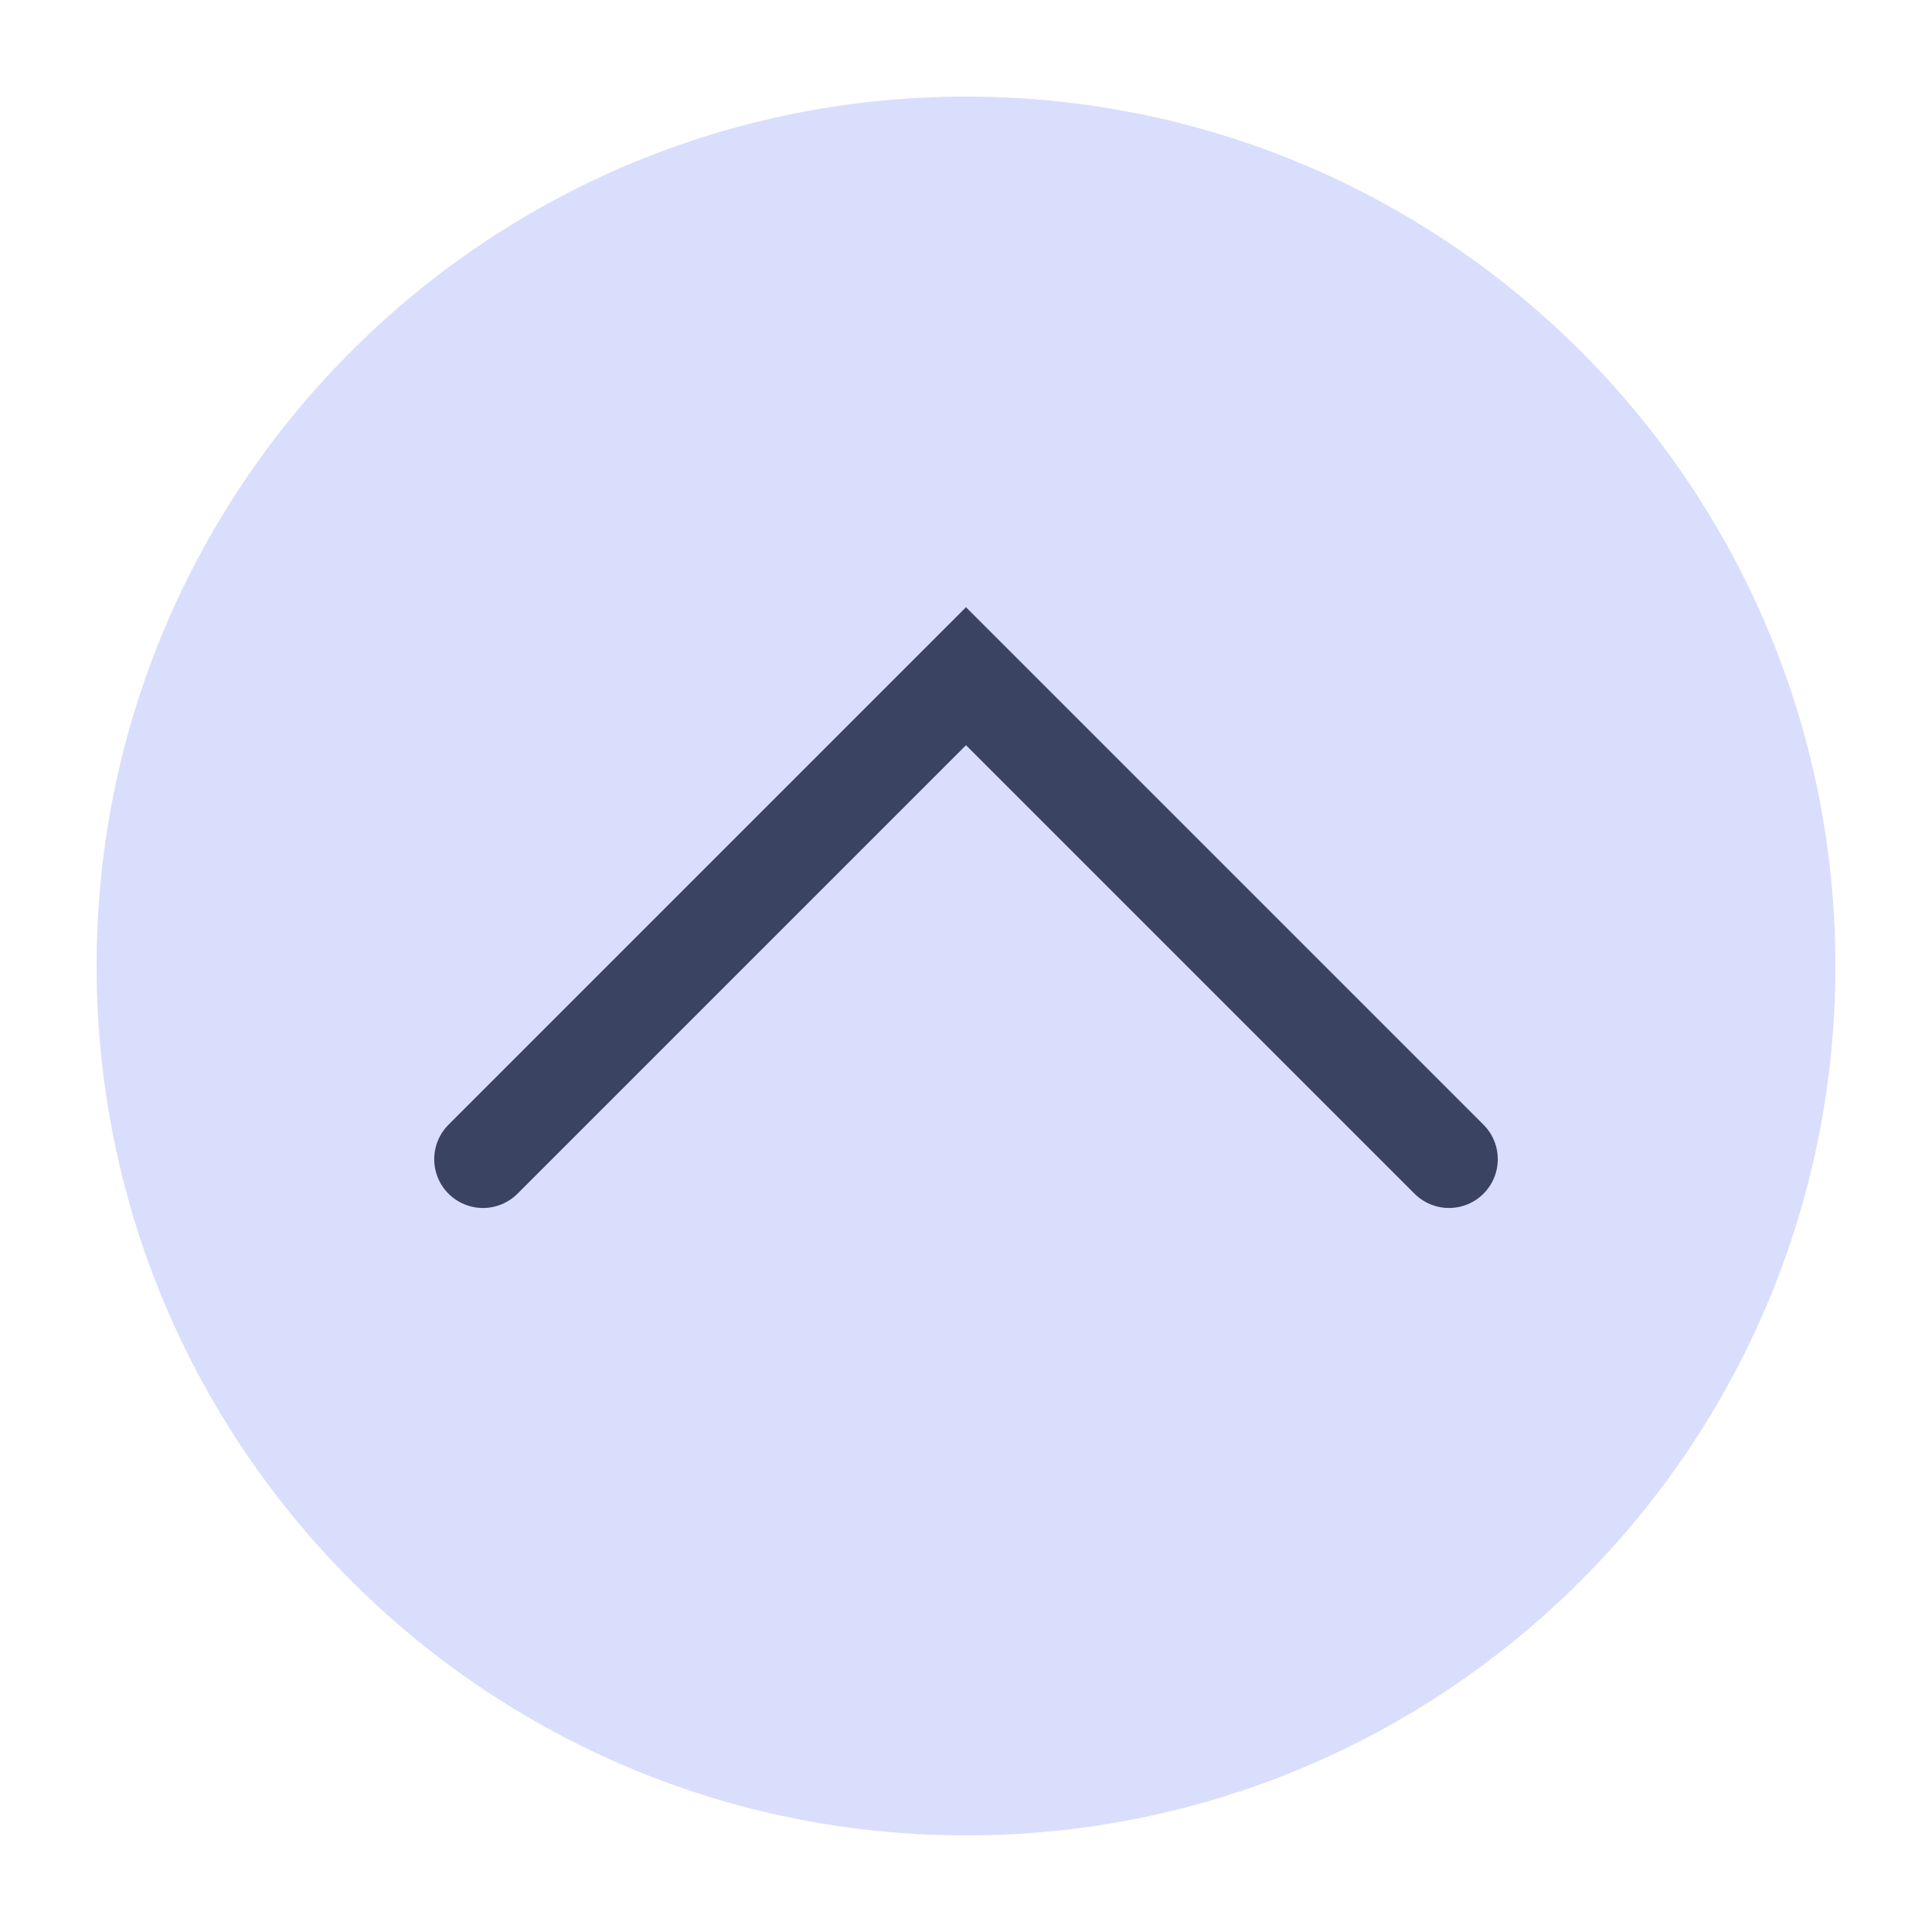
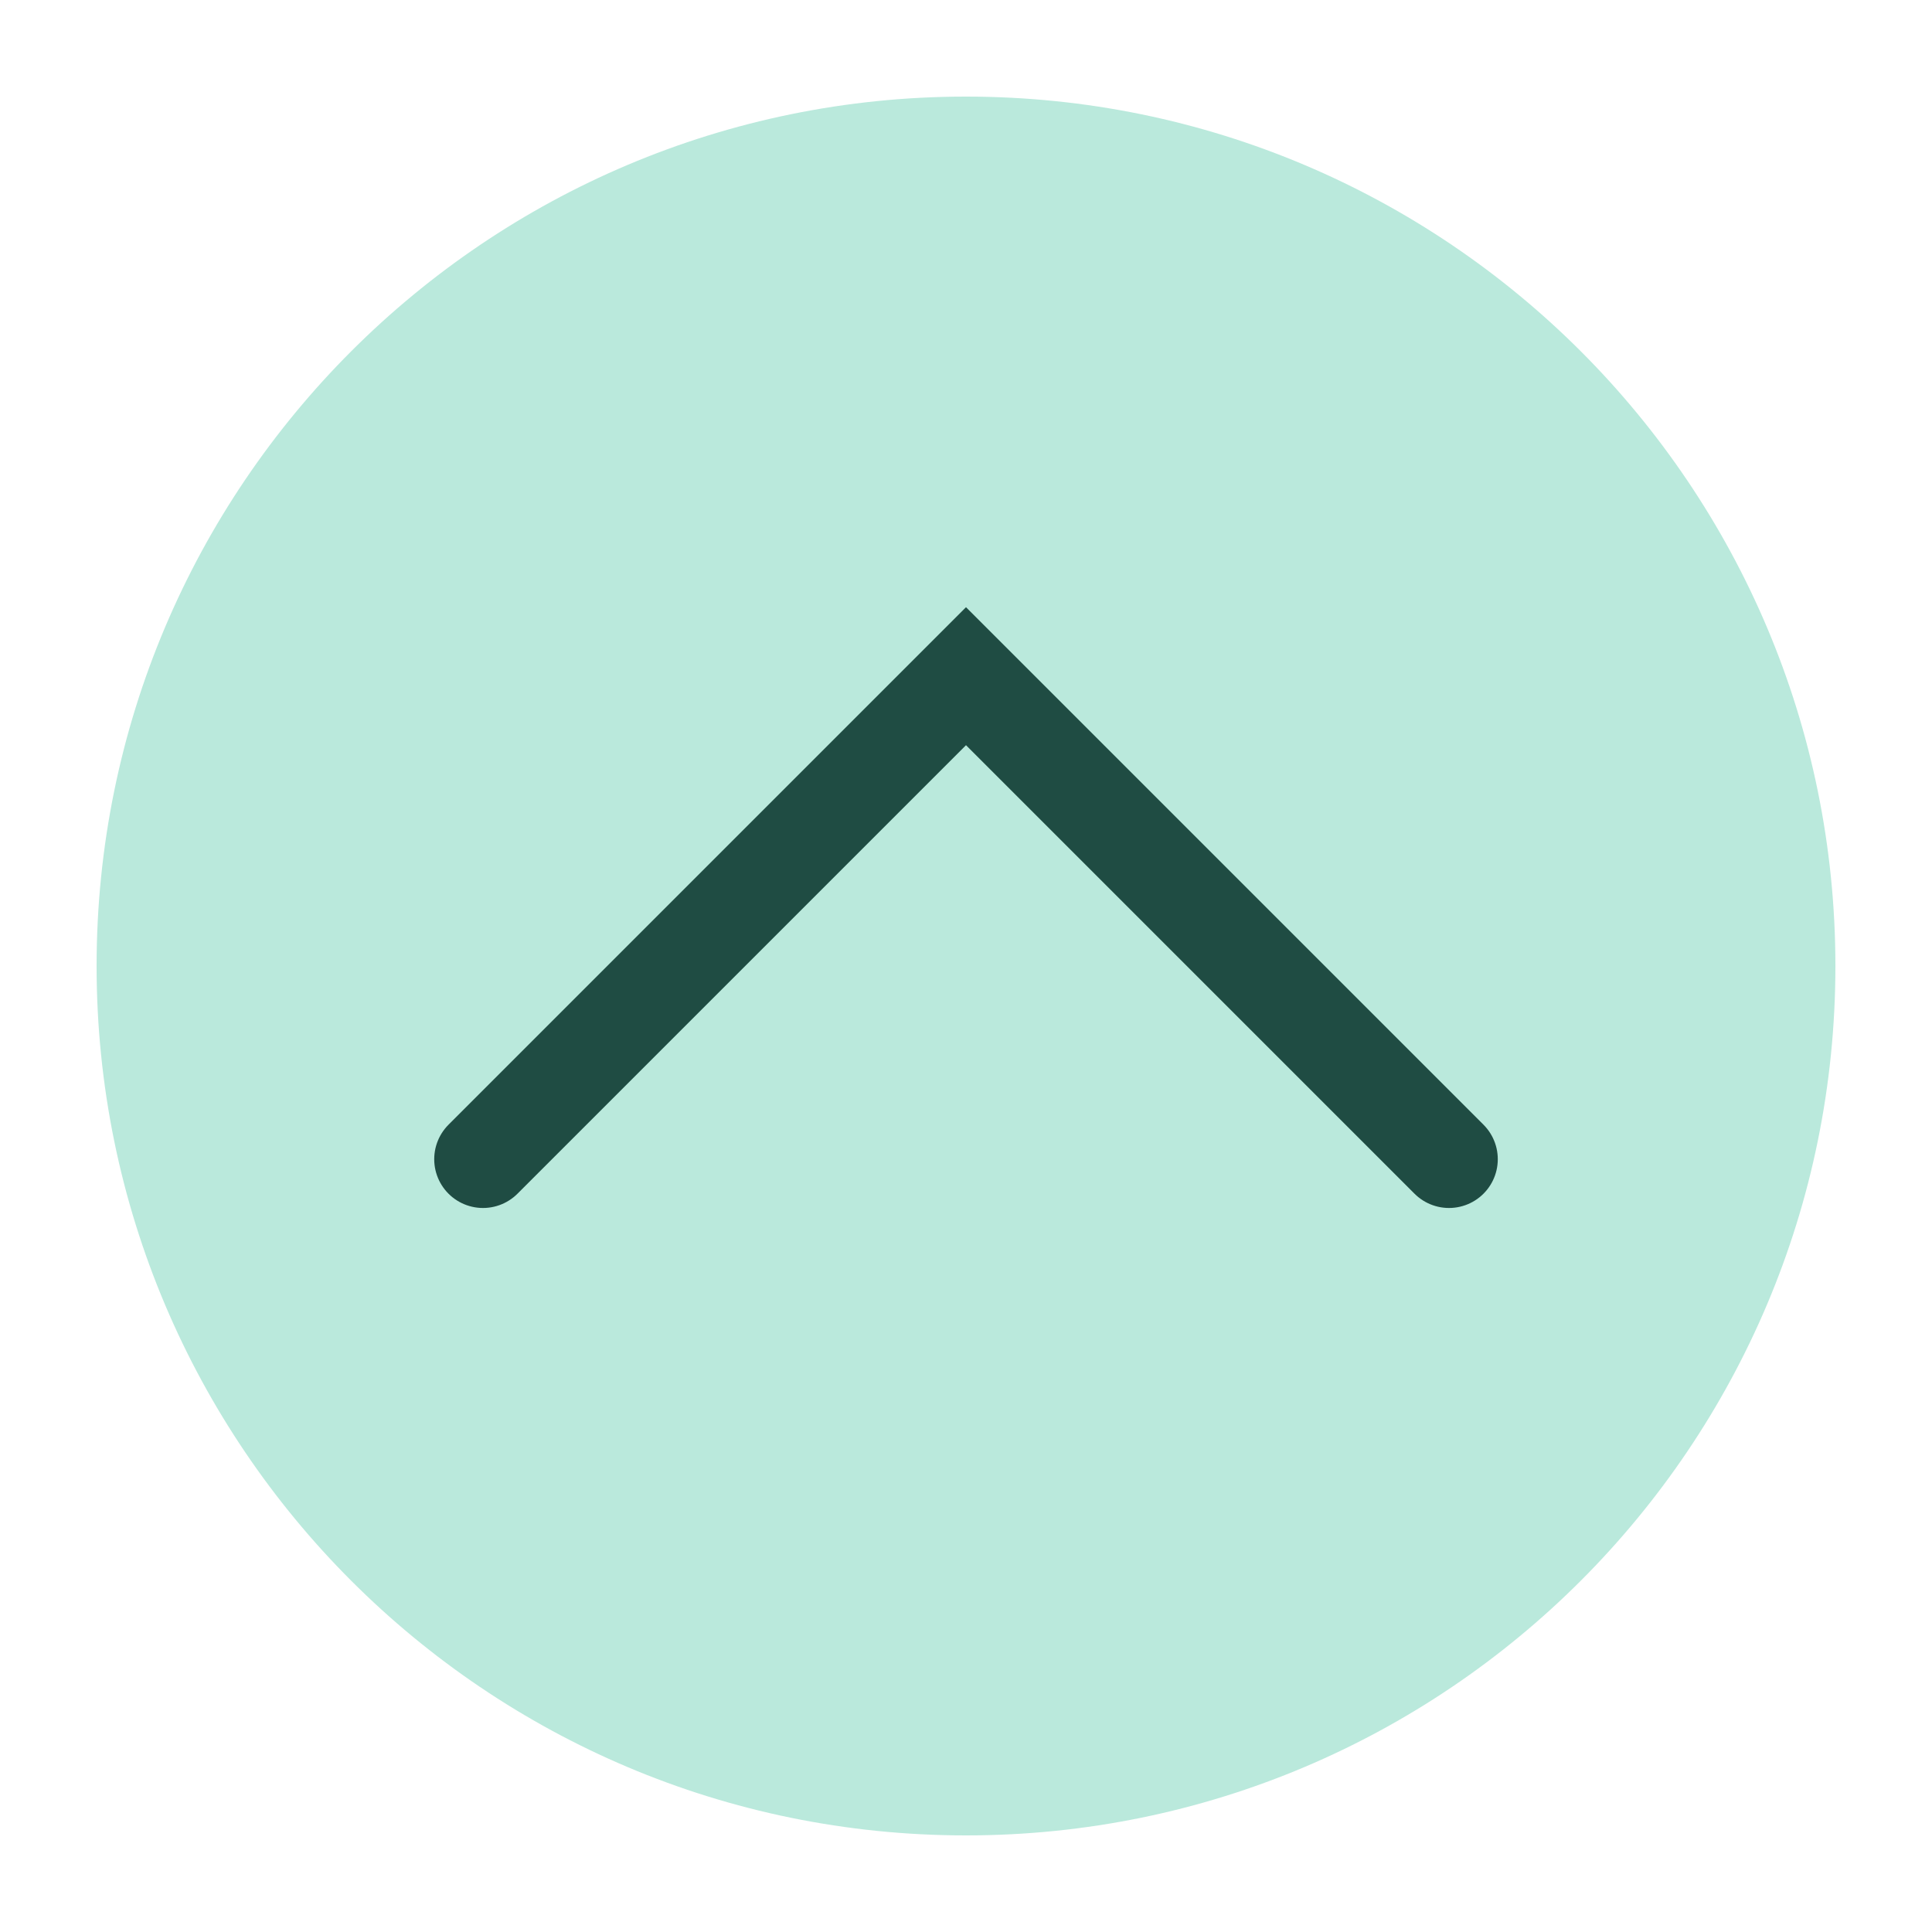
<svg xmlns="http://www.w3.org/2000/svg" viewBox="0 0 50 50" version="1.2" baseProfile="tiny">
  <defs>
</defs>
  <g fill="none" stroke="black" stroke-width="1" fill-rule="evenodd" stroke-linecap="square" stroke-linejoin="bevel">
-     <g fill="#d9defc" fill-opacity="1" stroke="none" transform="matrix(2.5,0,0,2.5,2.5,2.5)" font-family="Iosevka Term Curly" font-size="12" font-weight="500" font-style="normal">
+     <g fill="#bae9dc" fill-opacity="1" stroke="none" transform="matrix(2.5,0,0,2.5,2.5,2.5)" font-family="Iosevka Term Curly" font-size="12" font-weight="500" font-style="normal">
      <circle cx="9" cy="9" r="9" />
    </g>
-     <g fill="none" stroke="#3b4363" stroke-opacity="1" stroke-width="1.01" stroke-linecap="round" stroke-linejoin="miter" stroke-miterlimit="2" transform="matrix(2.5,0,0,2.5,2.5,2.5)" font-family="Iosevka Term Curly" font-size="12" font-weight="500" font-style="normal">
+     <g fill="none" stroke="#1f4c43" stroke-opacity="1" stroke-width="1.01" stroke-linecap="round" stroke-linejoin="miter" stroke-miterlimit="2" transform="matrix(2.5,0,0,2.5,2.5,2.5)" font-family="Iosevka Term Curly" font-size="12" font-weight="500" font-style="normal">
      <polyline fill="none" vector-effect="none" points="4,11 9,6 14,11 " />
    </g>
    <g fill="none" stroke="#000000" stroke-opacity="1" stroke-width="1" stroke-linecap="square" stroke-linejoin="bevel" transform="matrix(1,0,0,1,0,0)" font-family="Iosevka Term Curly" font-size="12" font-weight="500" font-style="normal">
</g>
  </g>
</svg>
